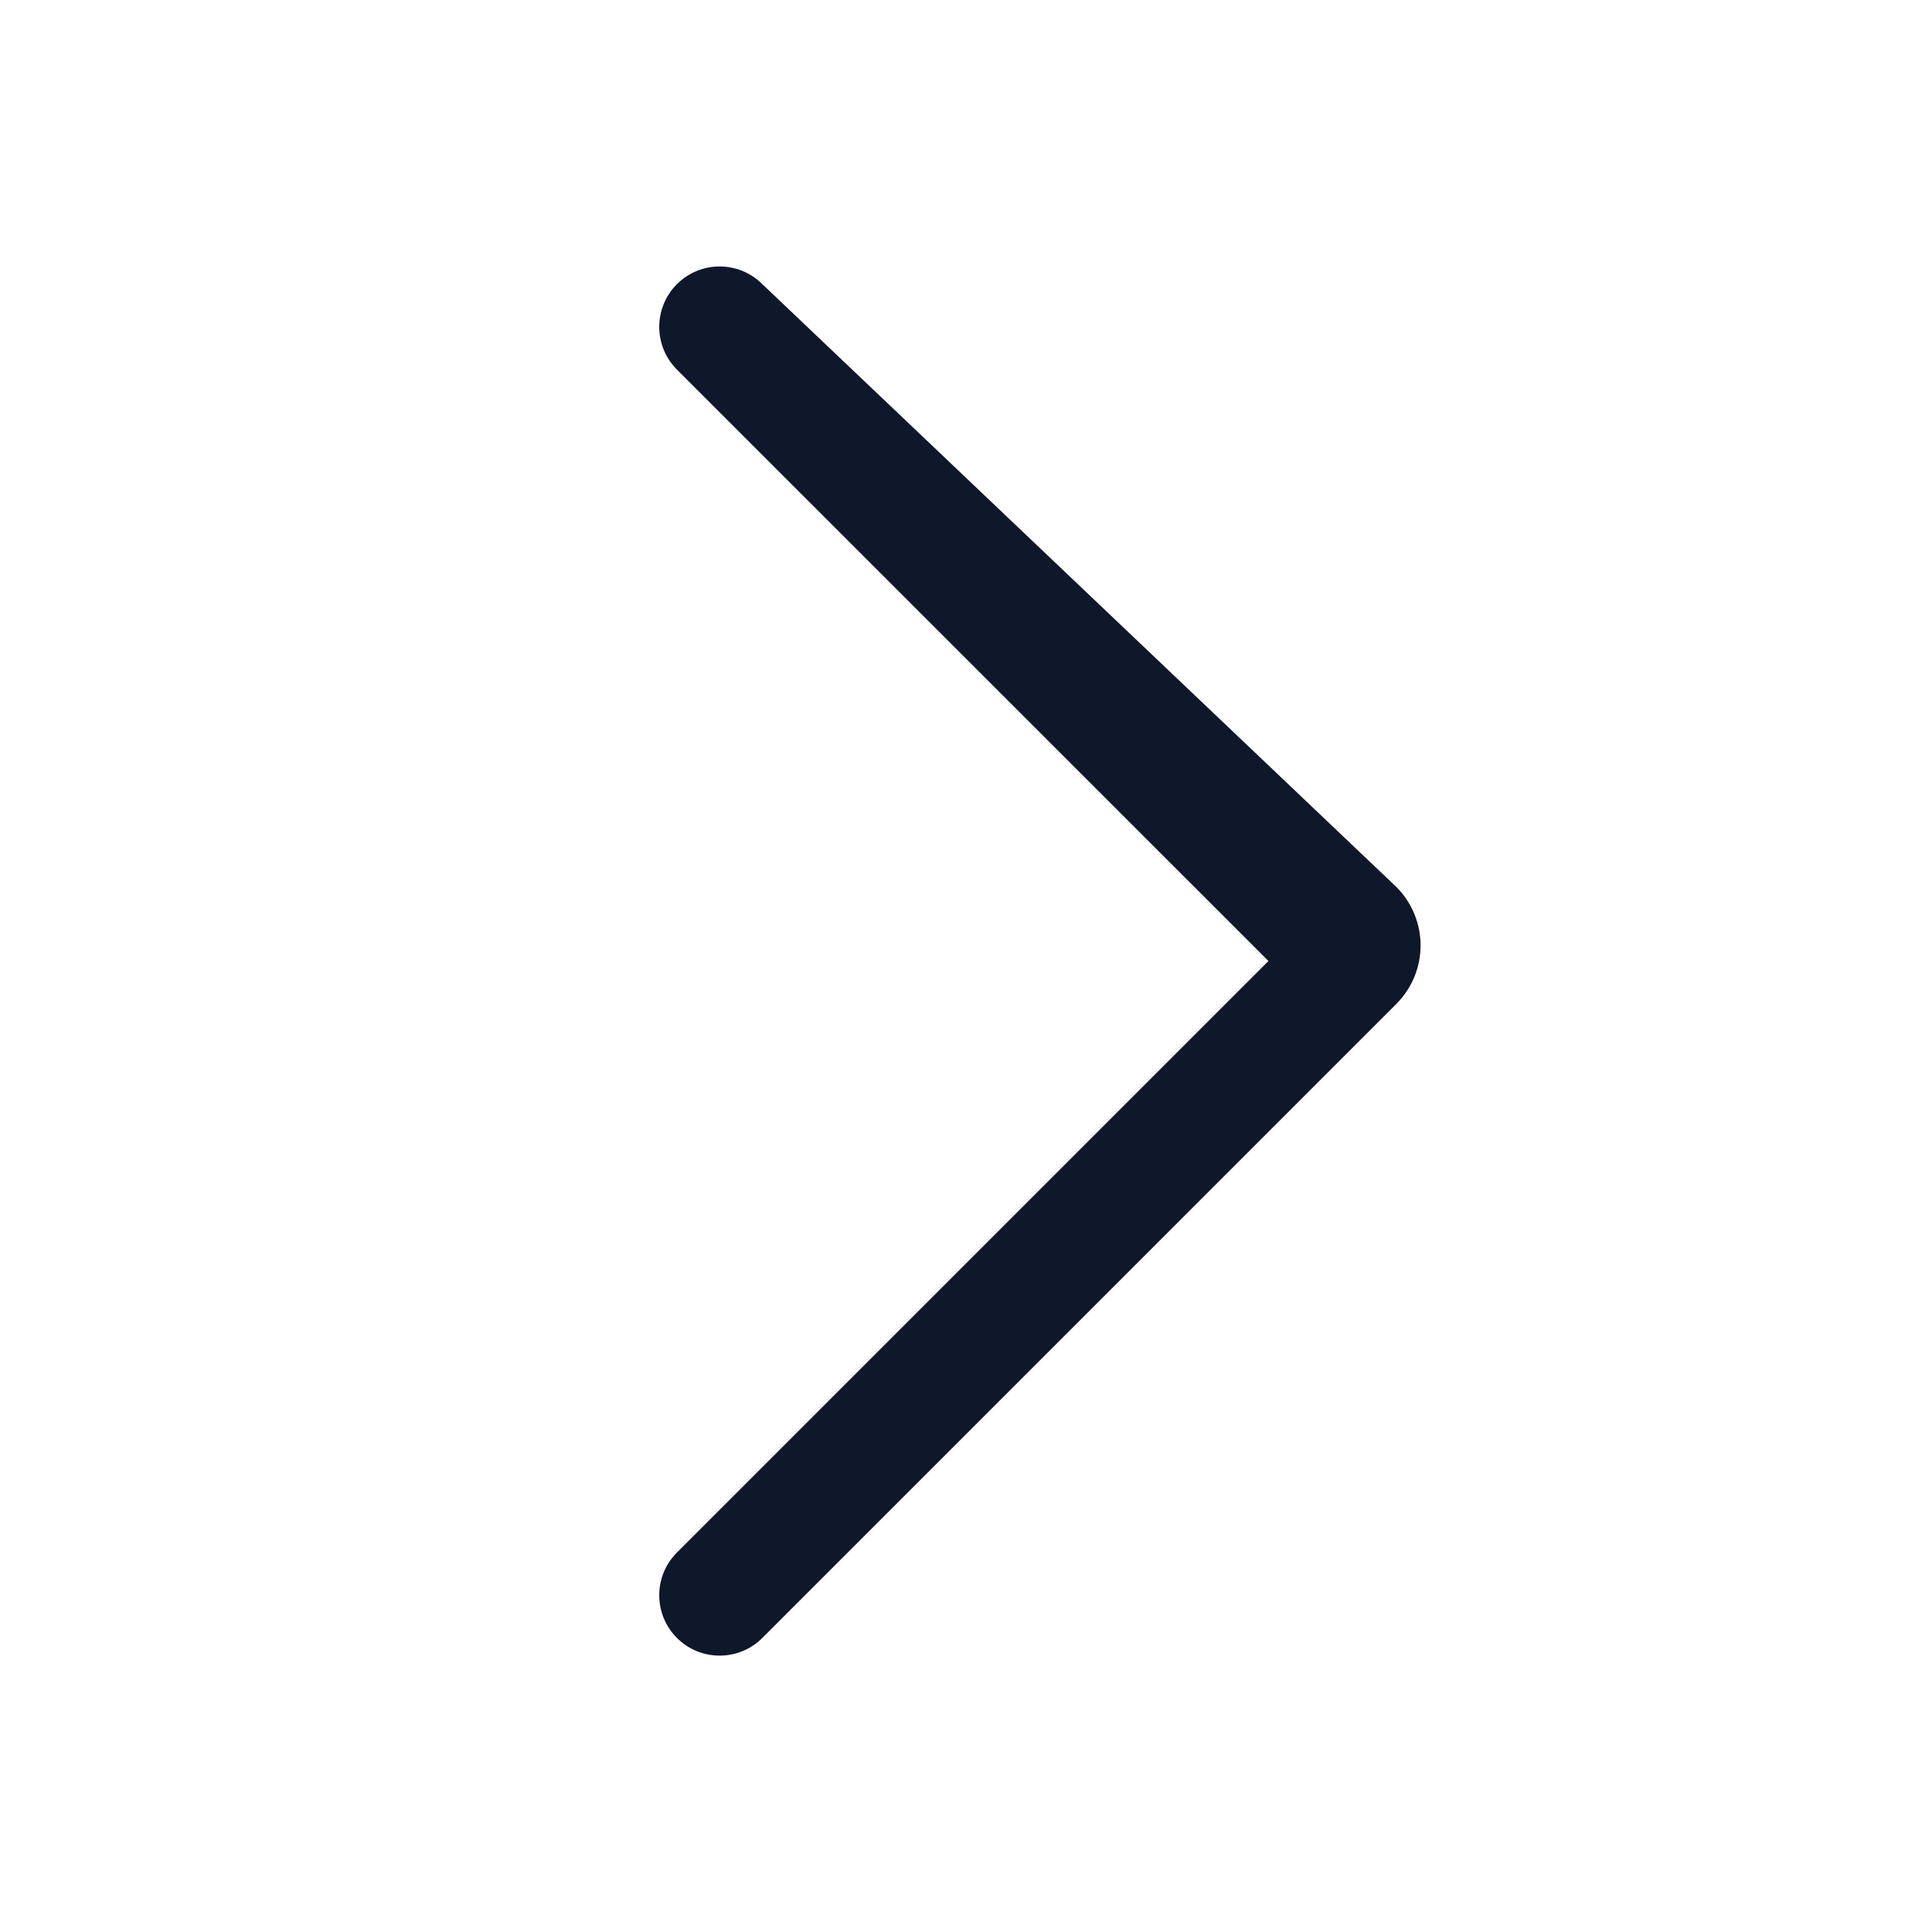
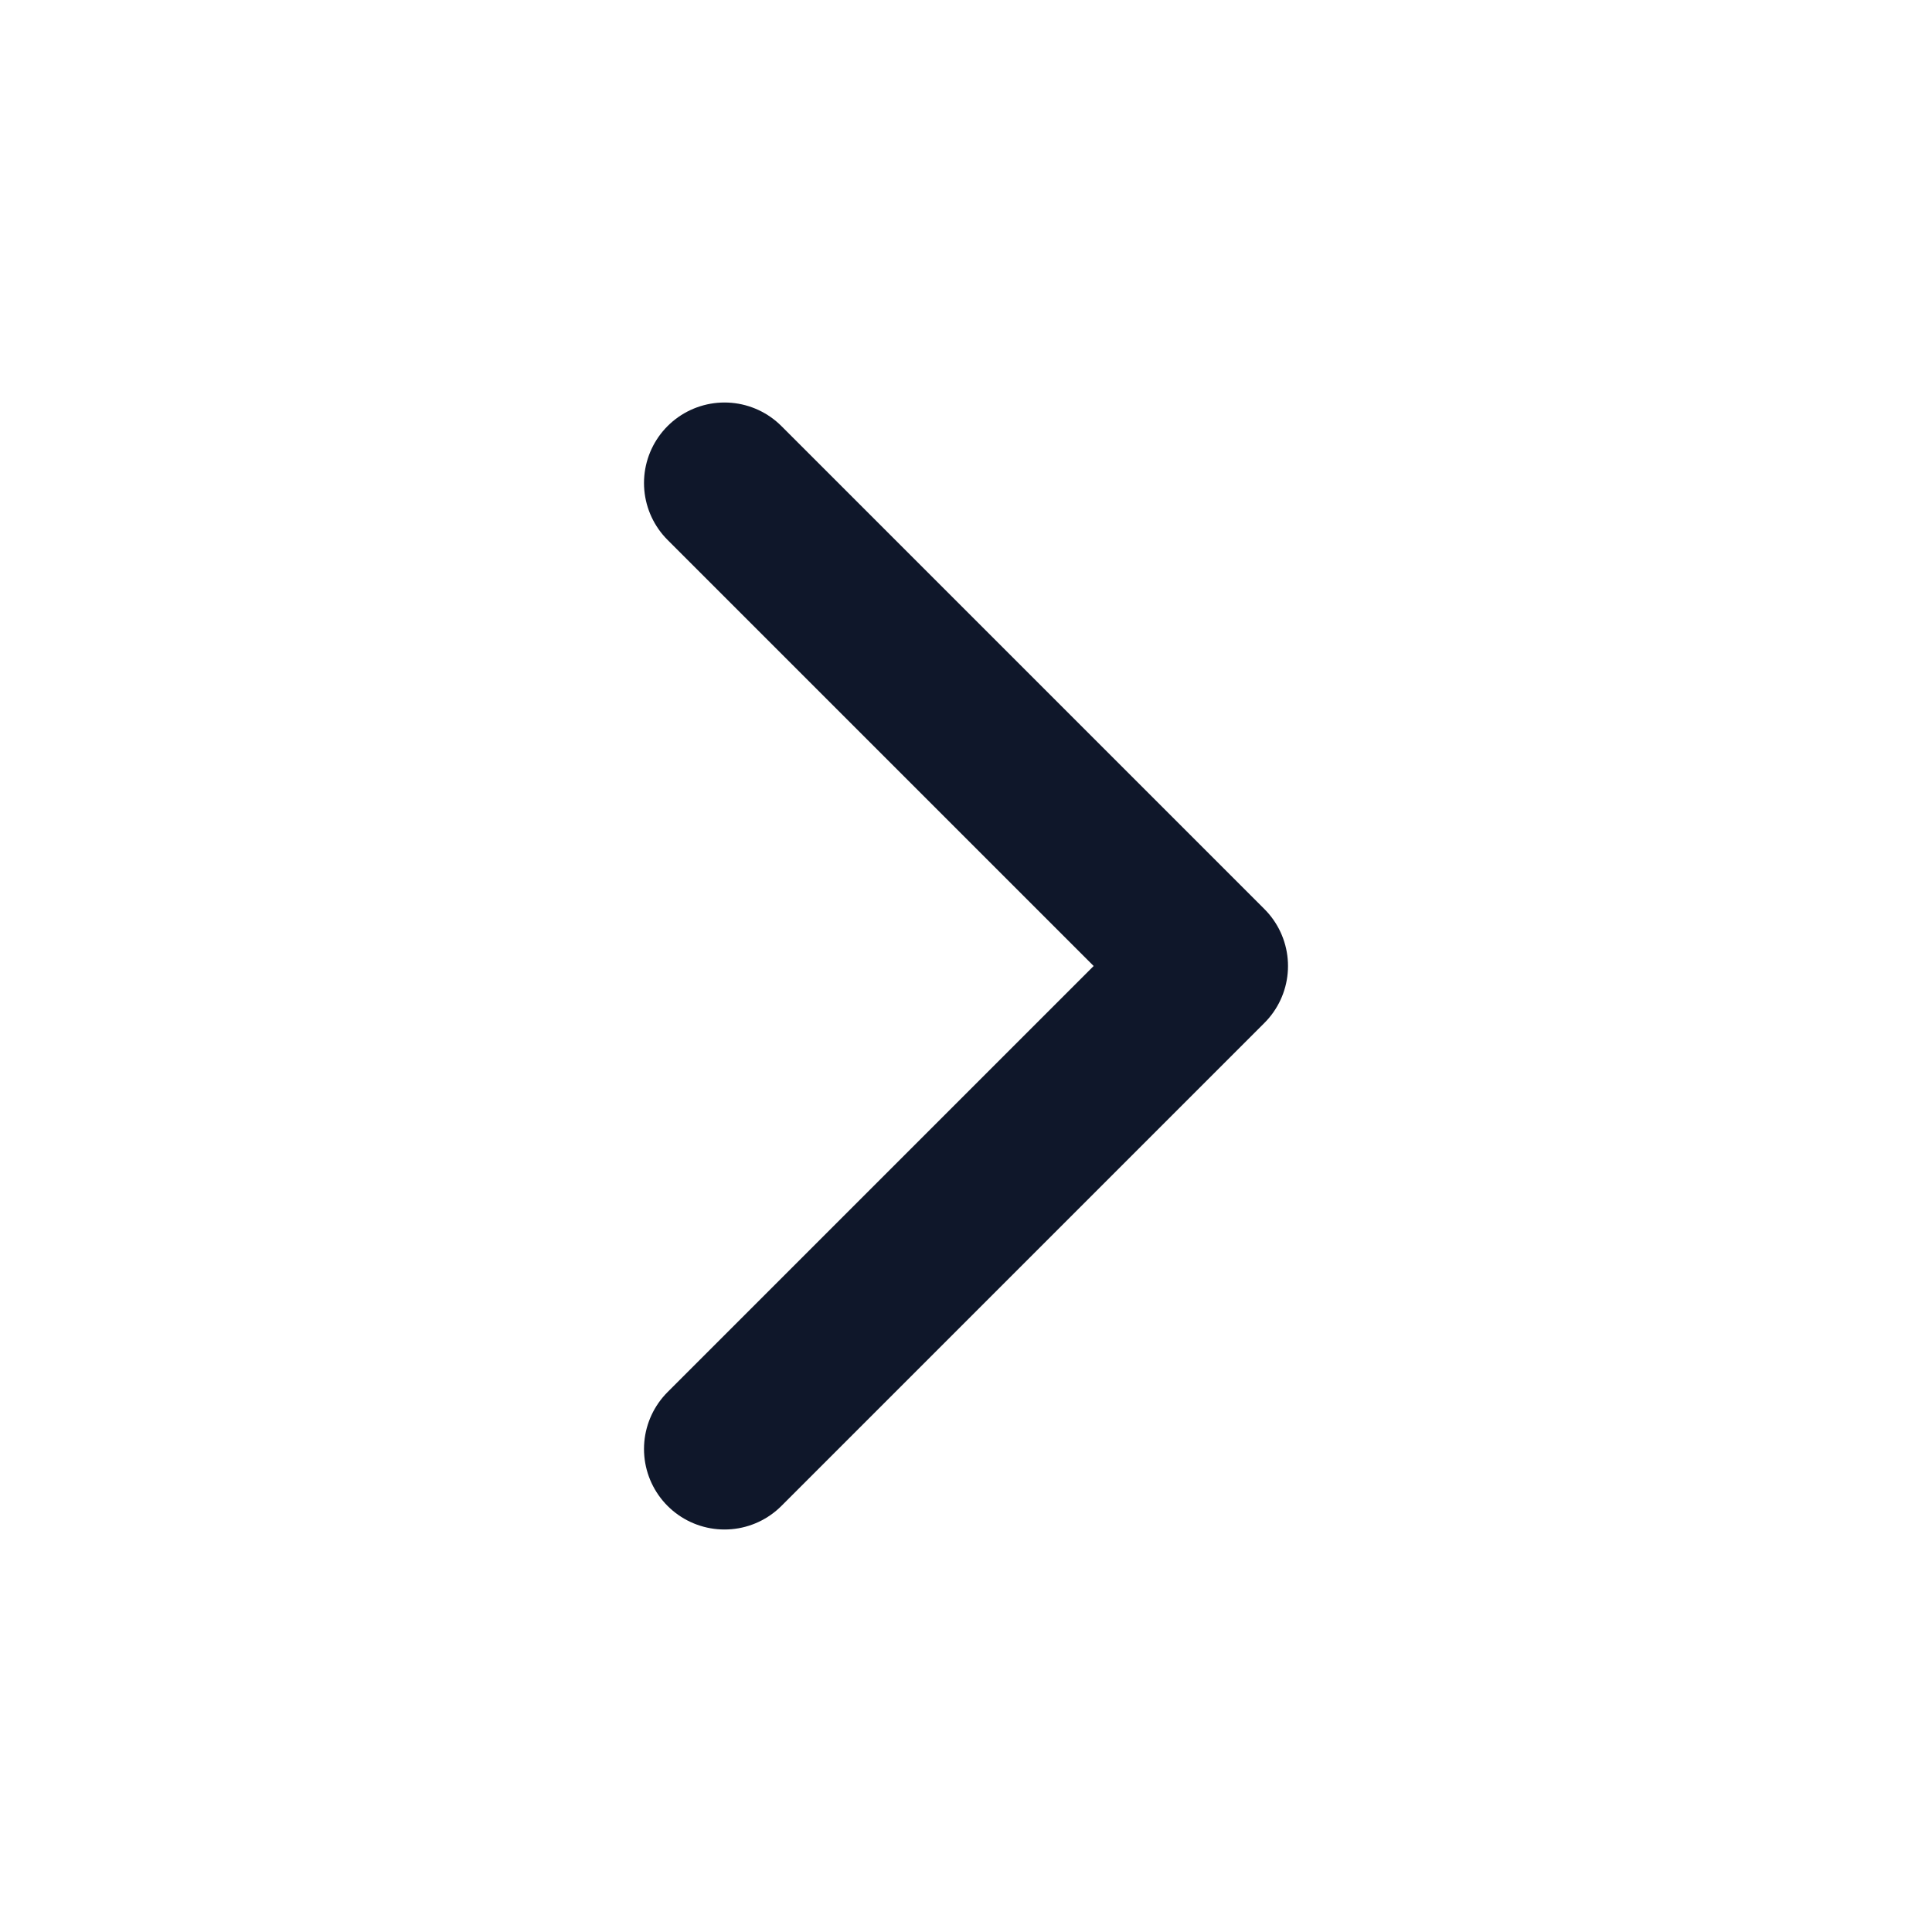
<svg xmlns="http://www.w3.org/2000/svg" width="24" height="24" viewBox="0 0 24 24" fill="none">
-   <path d="M9.47 3.53C9.177 3.237 8.702 3.237 8.409 3.53C8.116 3.823 8.116 4.298 8.409 4.591L15.757 11.938L8.409 19.286C8.116 19.579 8.116 20.054 8.409 20.347C8.702 20.64 9.177 20.64 9.47 20.347L17.347 12.47C17.539 12.277 17.647 12.016 17.647 11.745C17.647 11.473 17.539 11.212 17.347 11.019L9.47 3.53Z" fill="#0F172A" />
+   <path d="M9 6L15 12L9 18" stroke="#0F172A" stroke-width="2" stroke-linecap="round" stroke-linejoin="round" />
</svg>
